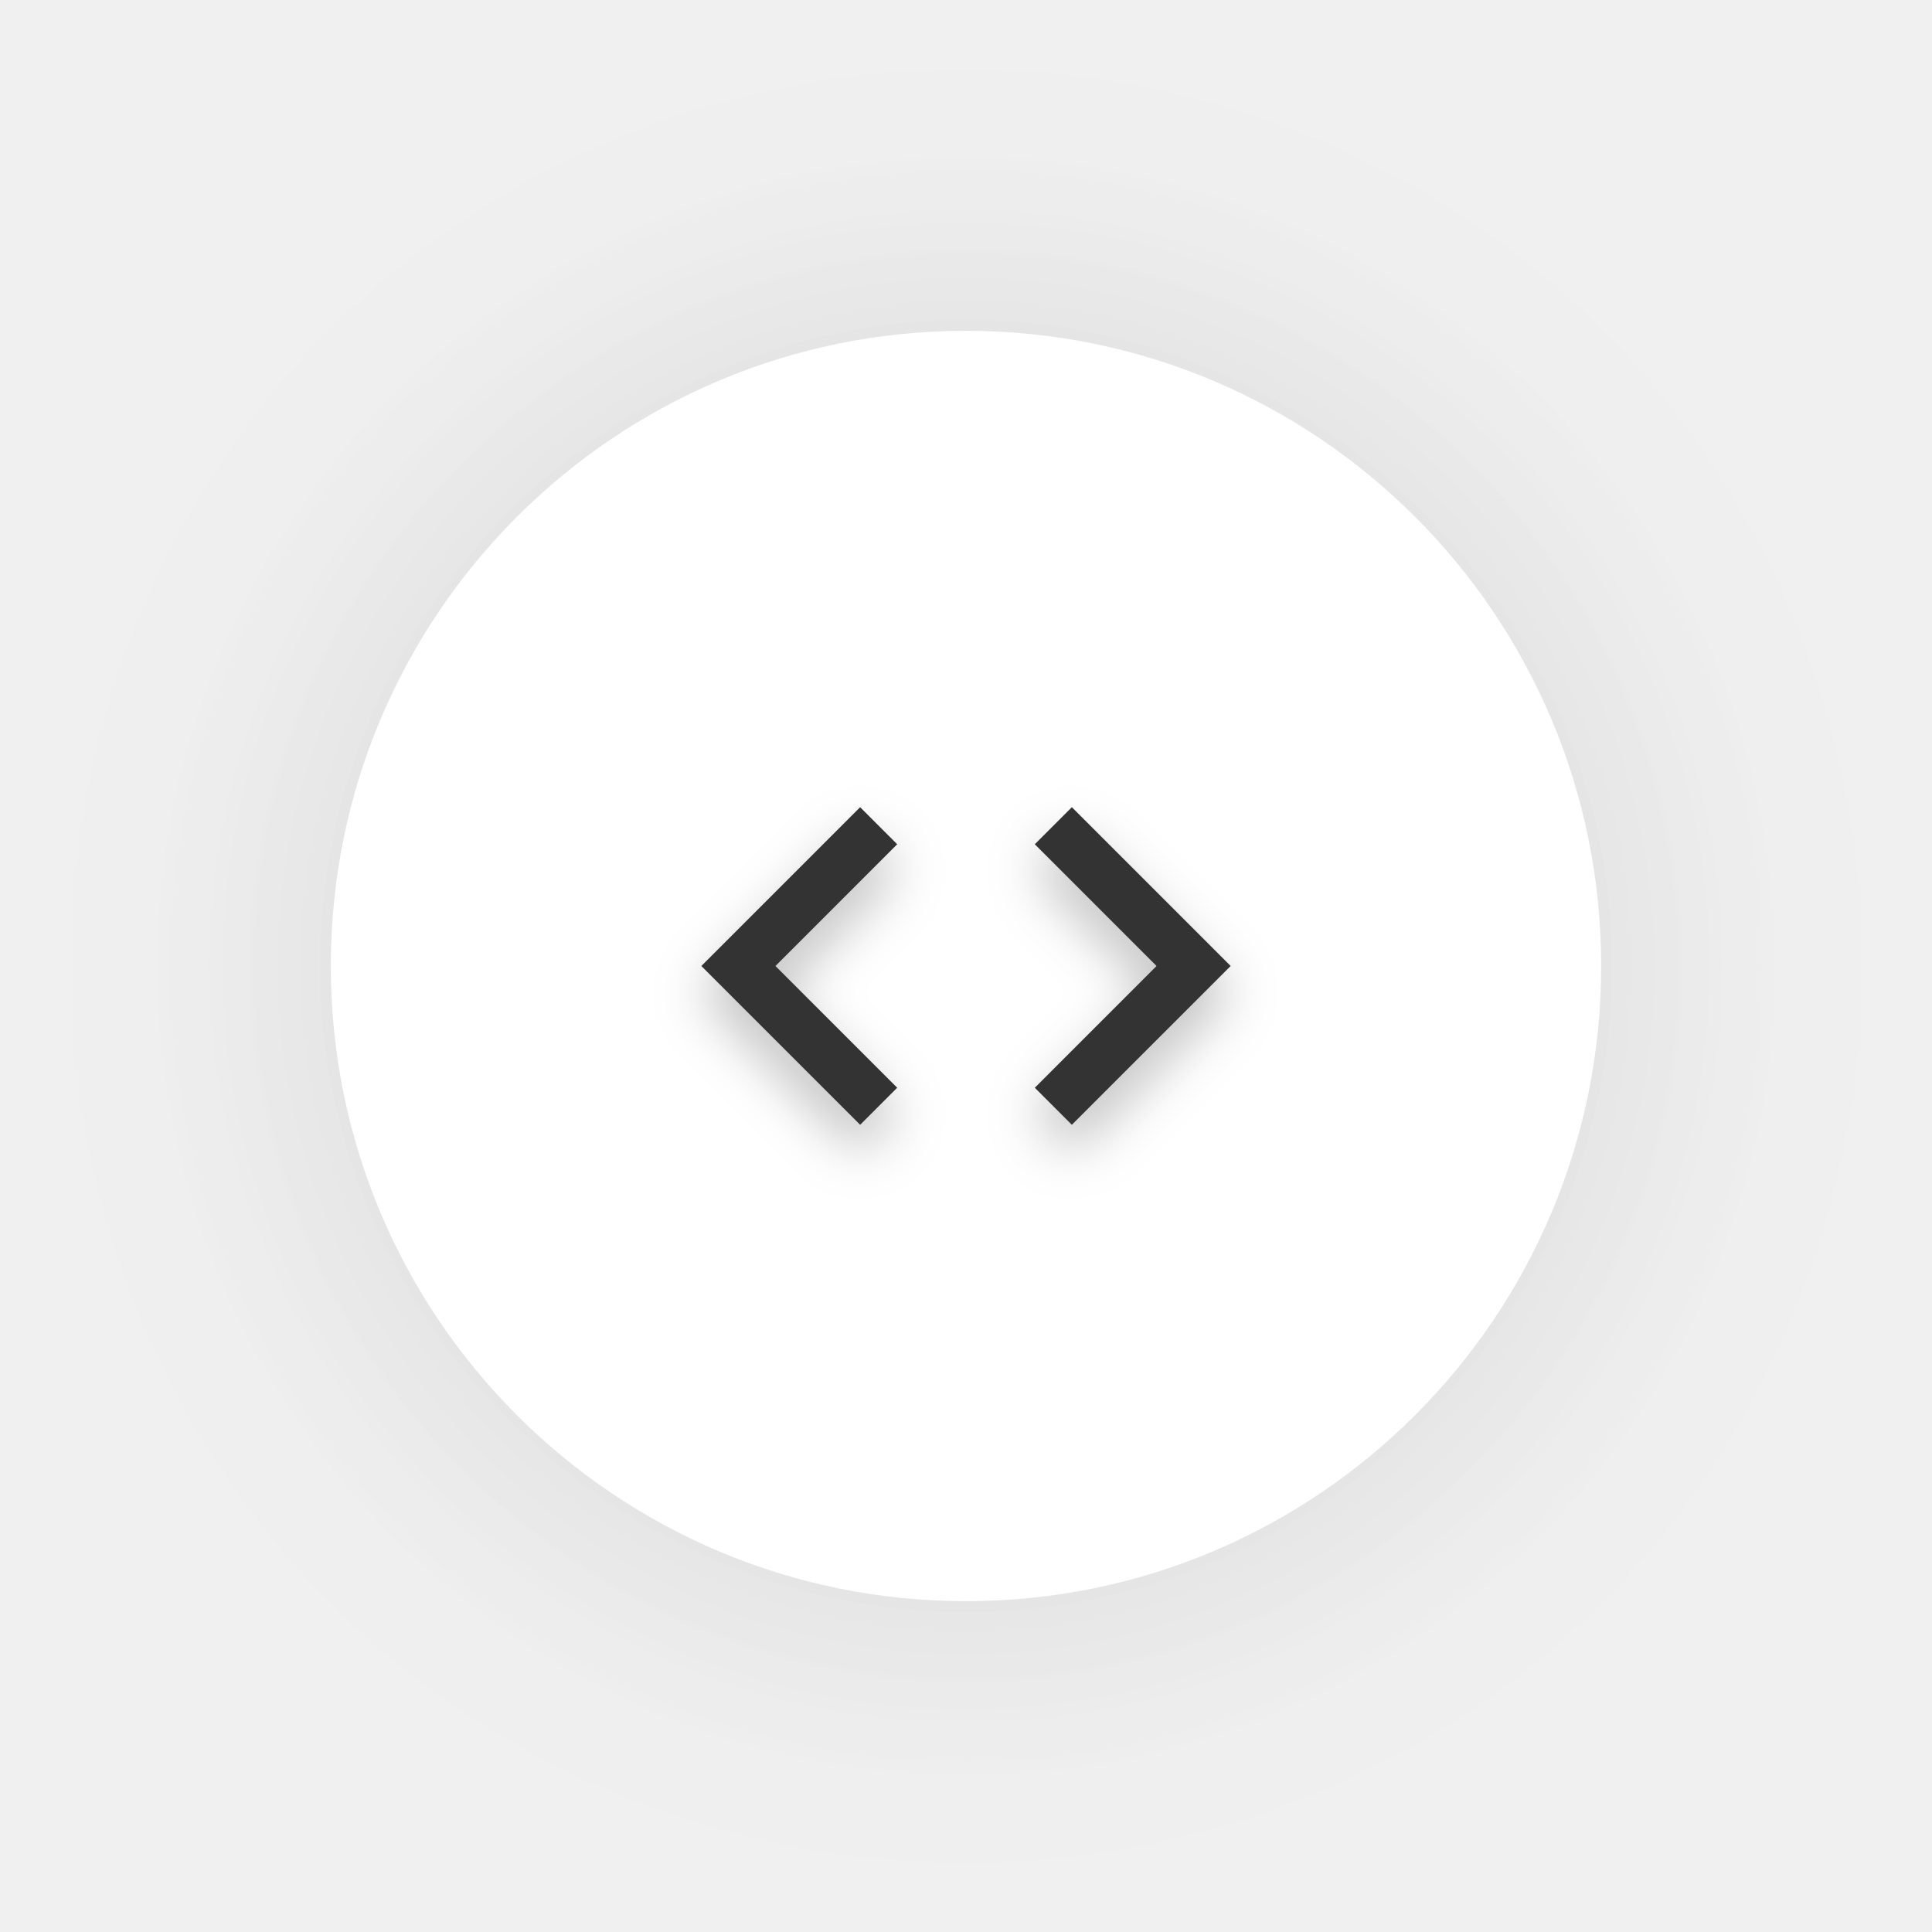
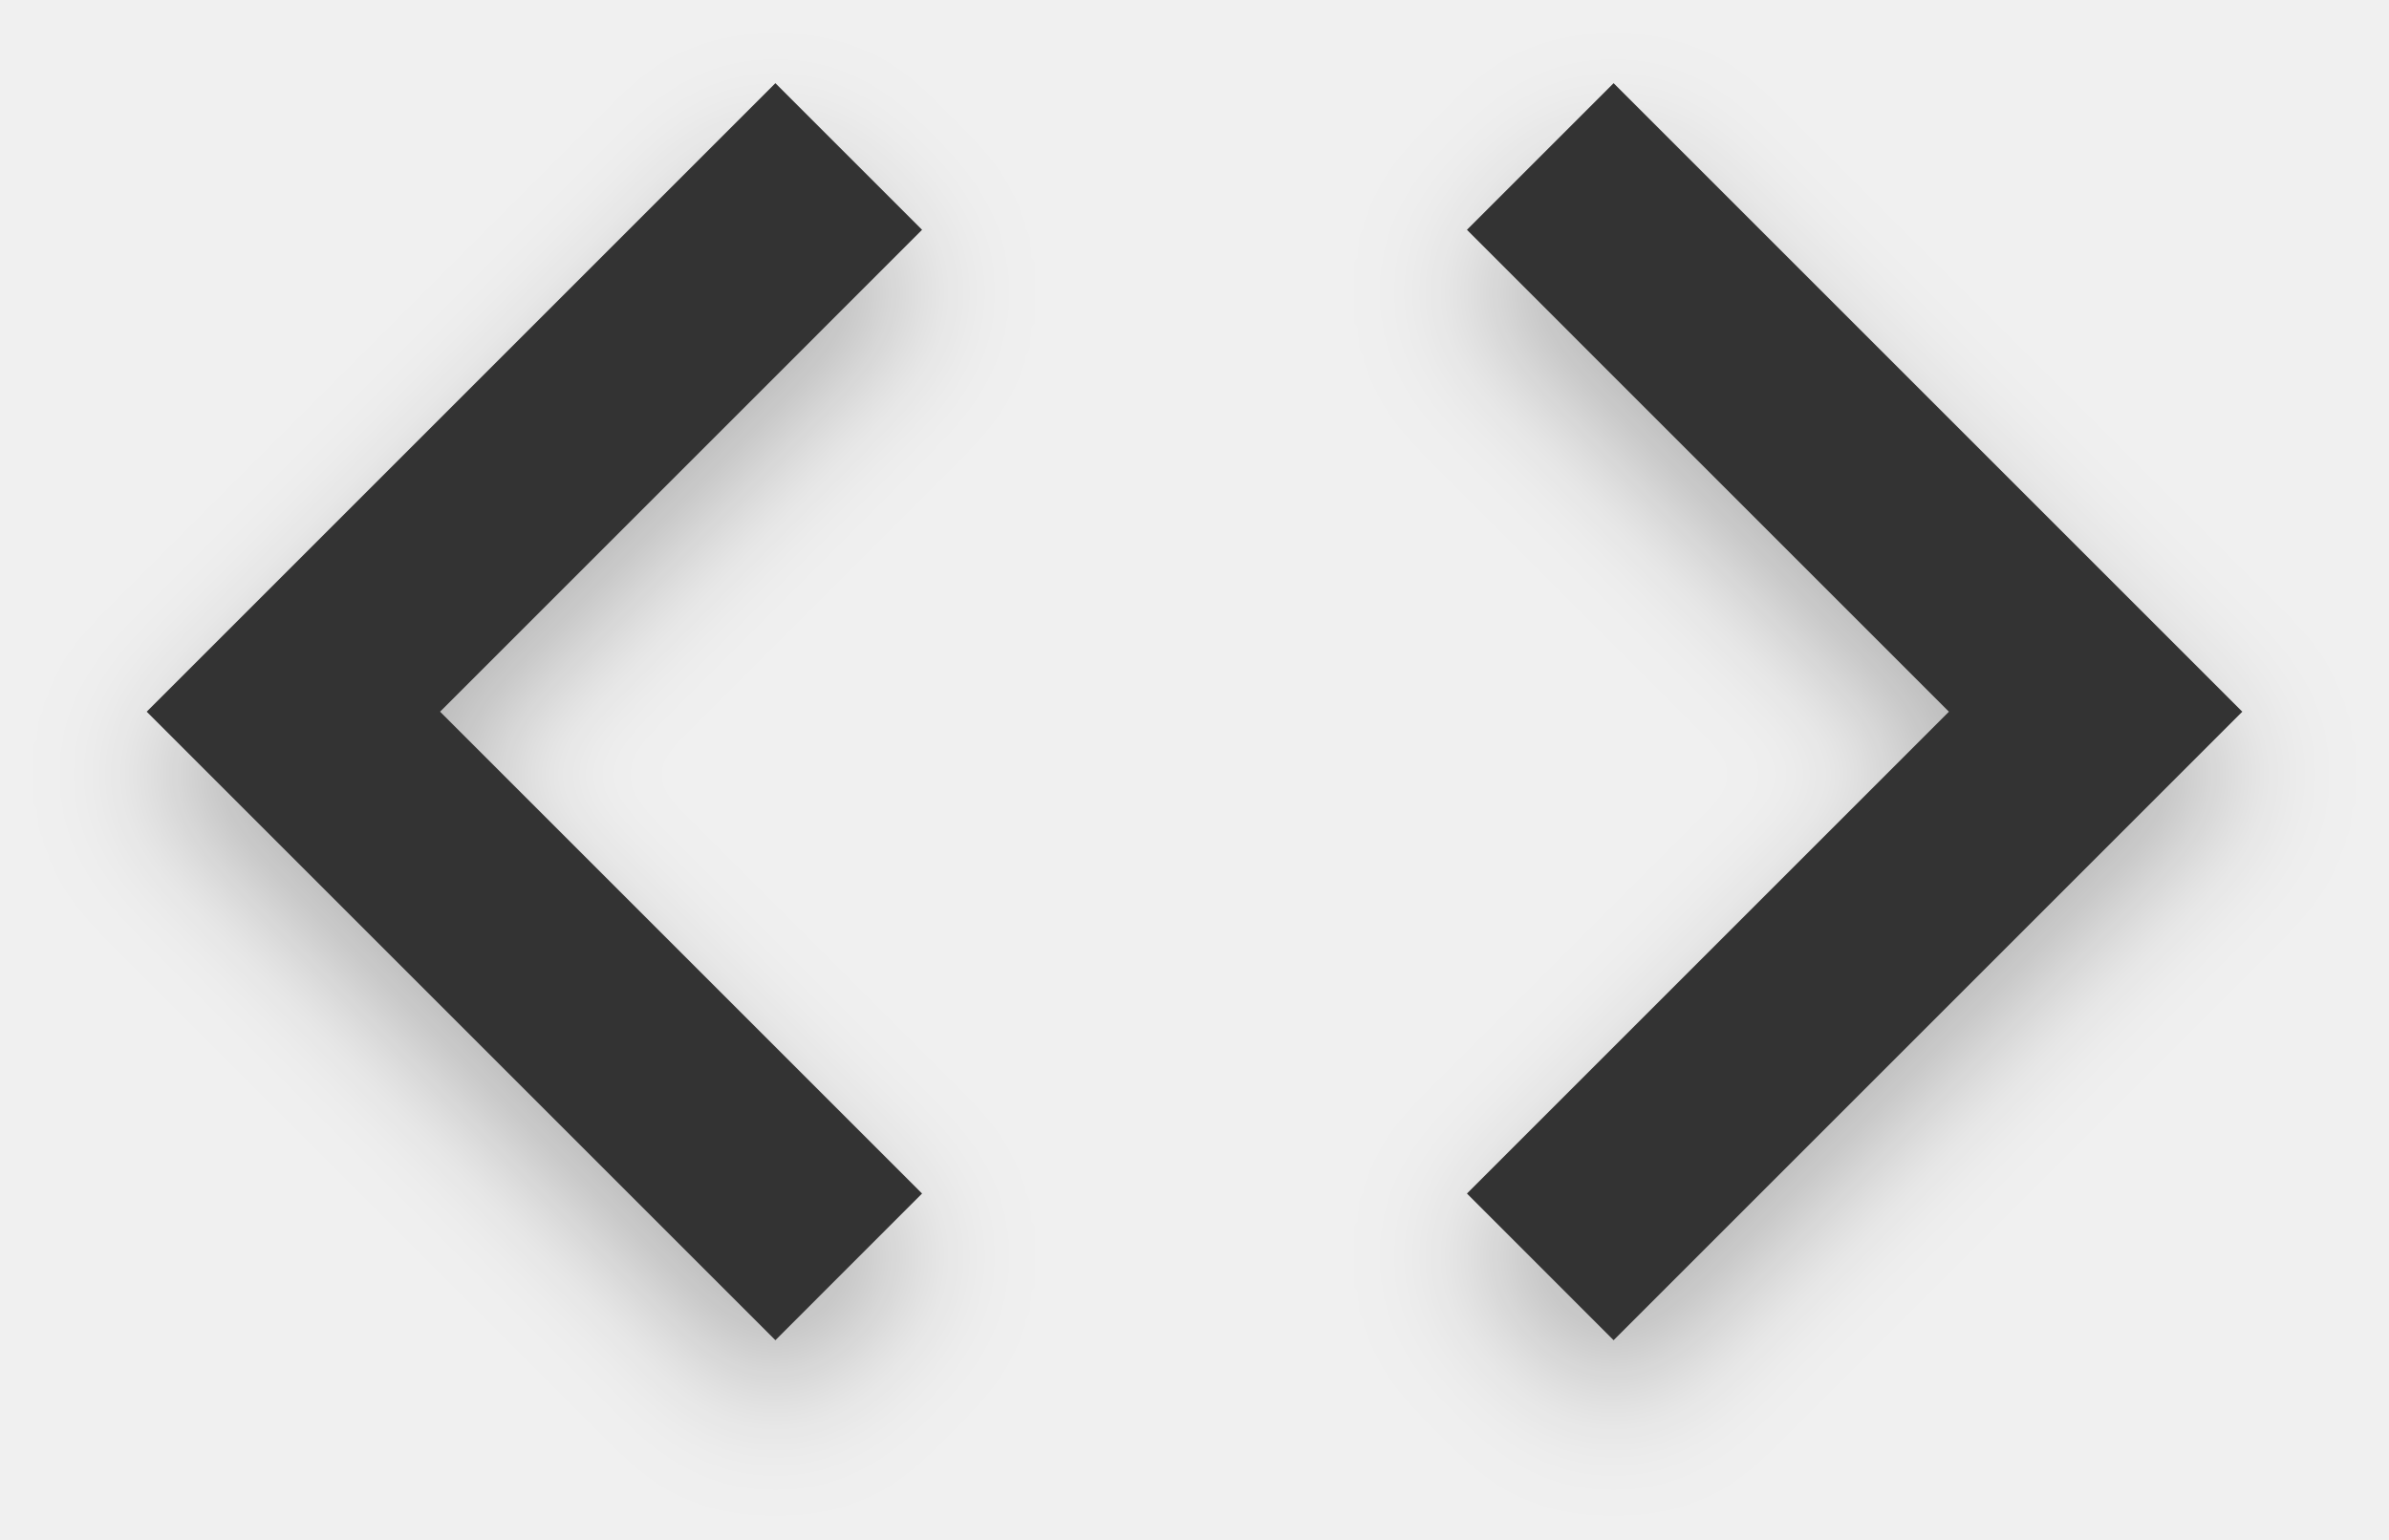
- <svg xmlns="http://www.w3.org/2000/svg" width="146" height="146" viewBox="0 0 146 146" fill="none">
-   <g filter="url(#filter0_dd)">
-     <circle cx="73" cy="73" r="48" fill="white" />
-   </g>
-   <g filter="url(#filter1_d)">
-     <path d="M67.8 82.2L58.6 73L67.8 63.8L65 61L53 73L65 85L67.8 82.2ZM78.2 82.2L87.4 73L78.2 63.8L81 61L93 73L81 85L78.2 82.2Z" fill="#333333" />
+ <svg xmlns="http://www.w3.org/2000/svg" width="76" height="49" viewBox="0 0 76 49" fill="none">
+   <g filter="url(#filter0_d)">
+     <path d="M29.333 37.98L14 22.647L29.333 7.313L24.667 2.647L4.667 22.647L24.667 42.647L29.333 37.98ZM46.667 37.98L62 22.647L46.667 7.313L51.333 2.647L71.333 22.647L51.333 42.647L46.667 37.98Z" fill="#333333" />
  </g>
  <defs>
-     <filter id="filter0_dd" x="0" y="0" width="146" height="146" filterUnits="userSpaceOnUse" color-interpolation-filters="sRGB">
-       <feFlood flood-opacity="0" result="BackgroundImageFix" />
-       <feColorMatrix in="SourceAlpha" type="matrix" values="0 0 0 0 0 0 0 0 0 0 0 0 0 0 0 0 0 0 127 0" />
-       <feOffset />
-       <feGaussianBlur stdDeviation="12.5" />
-       <feColorMatrix type="matrix" values="0 0 0 0 0 0 0 0 0 0 0 0 0 0 0 0 0 0 0.05 0" />
-       <feBlend mode="normal" in2="BackgroundImageFix" result="effect1_dropShadow" />
-       <feColorMatrix in="SourceAlpha" type="matrix" values="0 0 0 0 0 0 0 0 0 0 0 0 0 0 0 0 0 0 127 0" />
-       <feOffset />
-       <feGaussianBlur stdDeviation="7.5" />
-       <feColorMatrix type="matrix" values="0 0 0 0 0 0 0 0 0 0 0 0 0 0 0 0 0 0 0.05 0" />
-       <feBlend mode="normal" in2="effect1_dropShadow" result="effect2_dropShadow" />
-       <feBlend mode="normal" in="SourceGraphic" in2="effect2_dropShadow" result="shape" />
-     </filter>
-     <filter id="filter1_d" x="49" y="59" width="48" height="32" filterUnits="userSpaceOnUse" color-interpolation-filters="sRGB">
+     <filter id="filter0_d" x="0.667" y="0.647" width="74.667" height="48" filterUnits="userSpaceOnUse" color-interpolation-filters="sRGB">
      <feFlood flood-opacity="0" result="BackgroundImageFix" />
      <feColorMatrix in="SourceAlpha" type="matrix" values="0 0 0 0 0 0 0 0 0 0 0 0 0 0 0 0 0 0 127 0" />
      <feOffset dy="2" />
      <feGaussianBlur stdDeviation="2" />
      <feColorMatrix type="matrix" values="0 0 0 0 0 0 0 0 0 0 0 0 0 0 0 0 0 0 0.25 0" />
      <feBlend mode="normal" in2="BackgroundImageFix" result="effect1_dropShadow" />
      <feBlend mode="normal" in="SourceGraphic" in2="effect1_dropShadow" result="shape" />
    </filter>
  </defs>
</svg>
